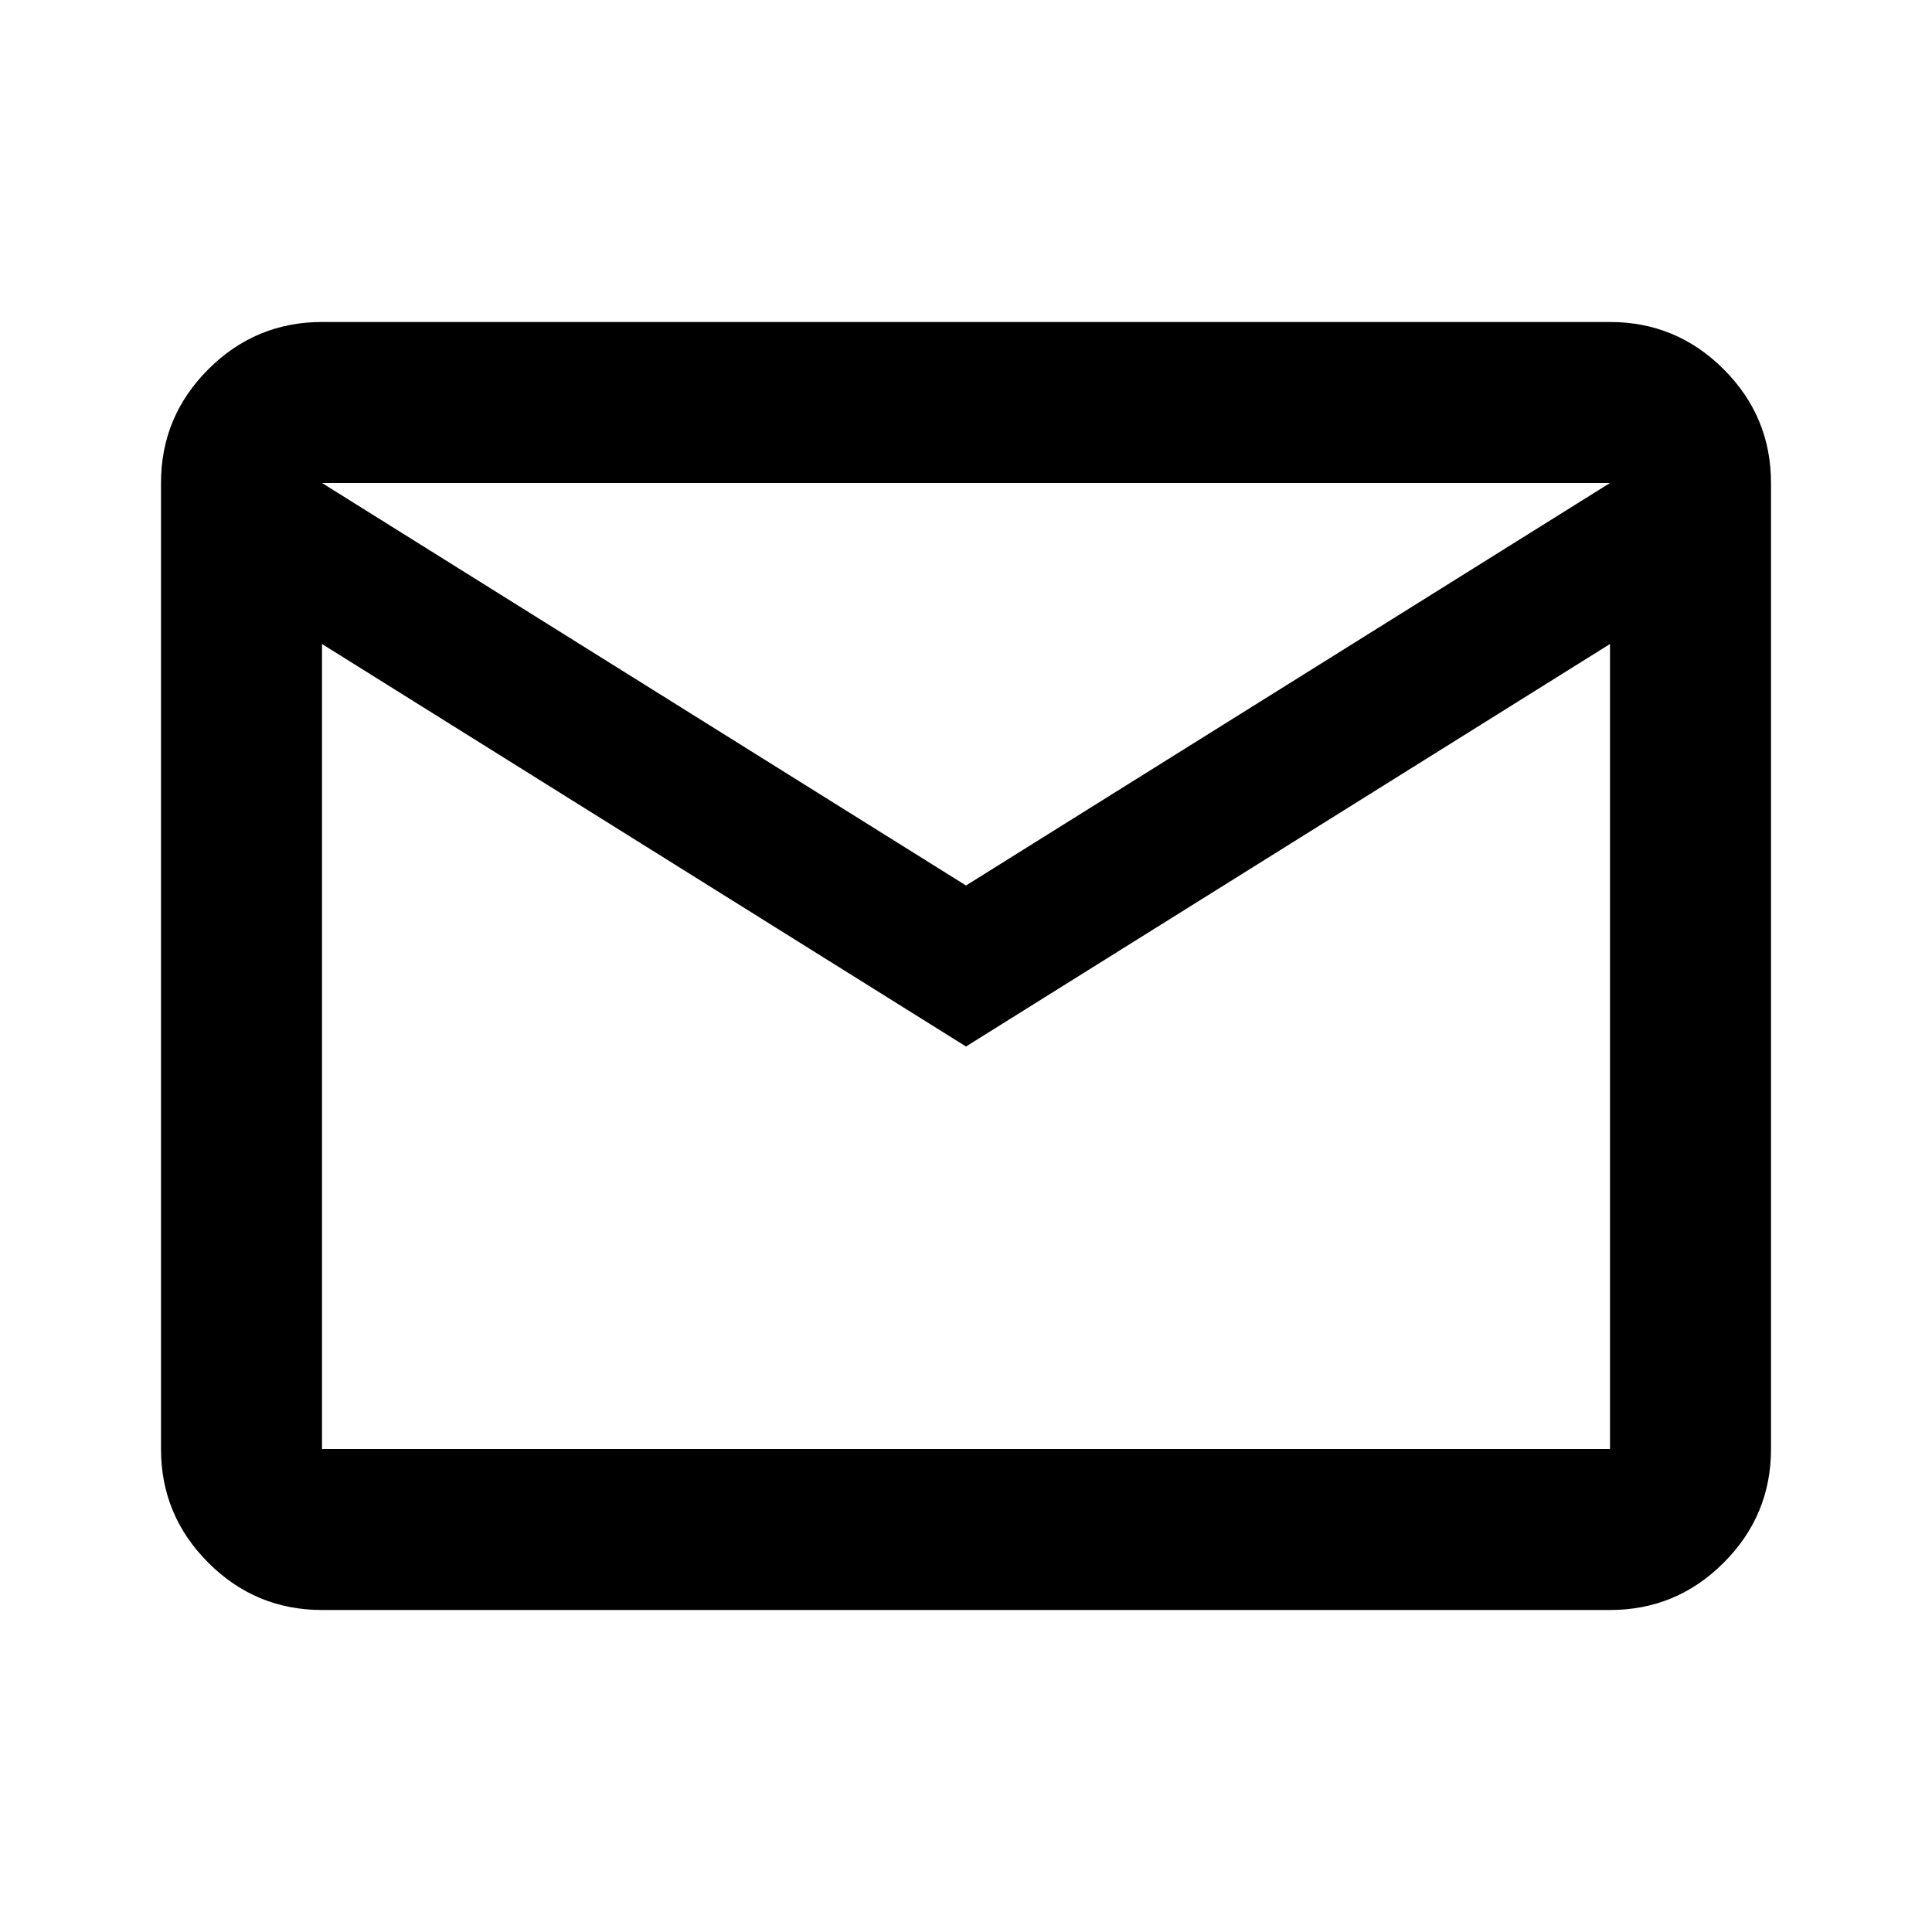
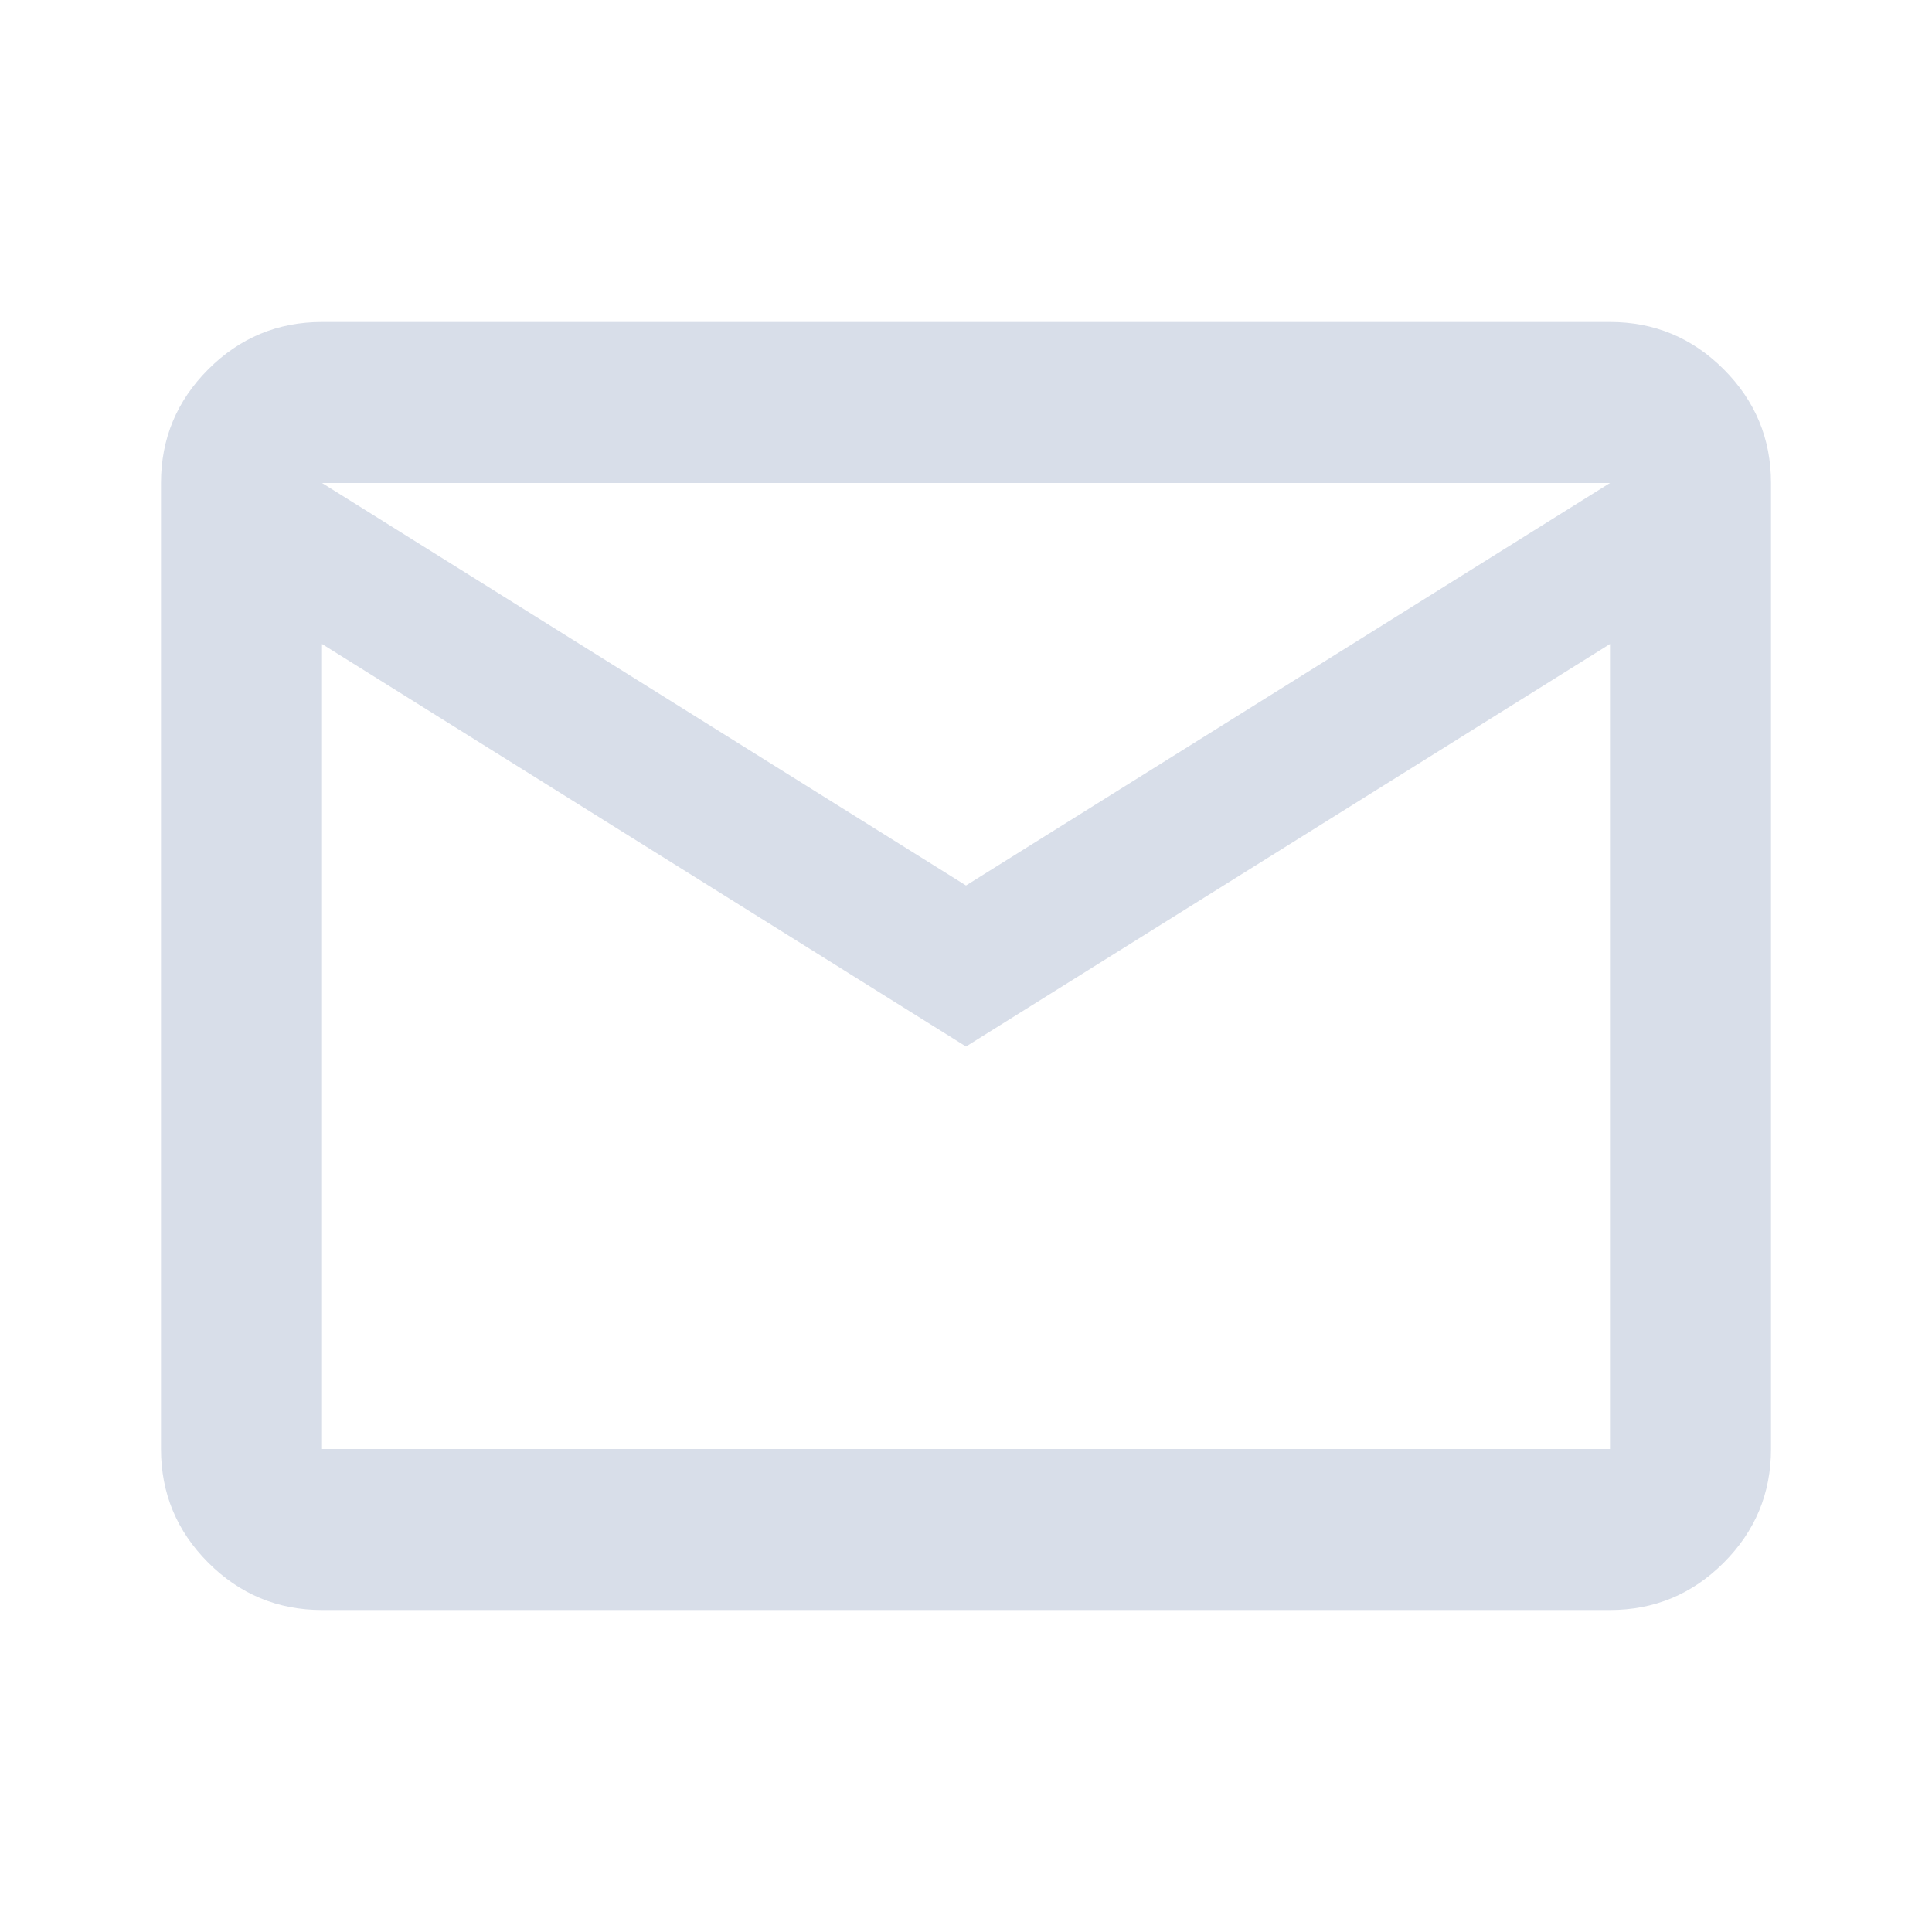
- <svg xmlns="http://www.w3.org/2000/svg" height="24" viewBox="0 -960 960 960" width="24">
-   <path d="M160-160q-33 0-56.5-23.5T80-240v-480q0-33 23.5-56.5T160-800h640q33 0 56.5 23.5T880-720v480q0 33-23.5 56.5T800-160H160Zm320-280L160-640v400h640v-400L480-440Zm0-80 320-200H160l320 200ZM160-640v-80 480-400Z" />
+ <svg xmlns="http://www.w3.org/2000/svg" height="24" viewBox="0 -960 960 960" width="24" version="1.1" id="svg2558">
+   <defs id="defs2562" />
+   <path d="M160-160q-33 0-56.5-23.5T80-240v-480q0-33 23.5-56.5T160-800h640q33 0 56.5 23.5T880-720v480q0 33-23.5 56.5T800-160H160Zm320-280L160-640v400h640v-400L480-440Zm0-80 320-200H160l320 200ZM160-640v-80 480-400Z" id="path2556" style="fill:#d8dee9;fill-opacity:1" />
</svg>
